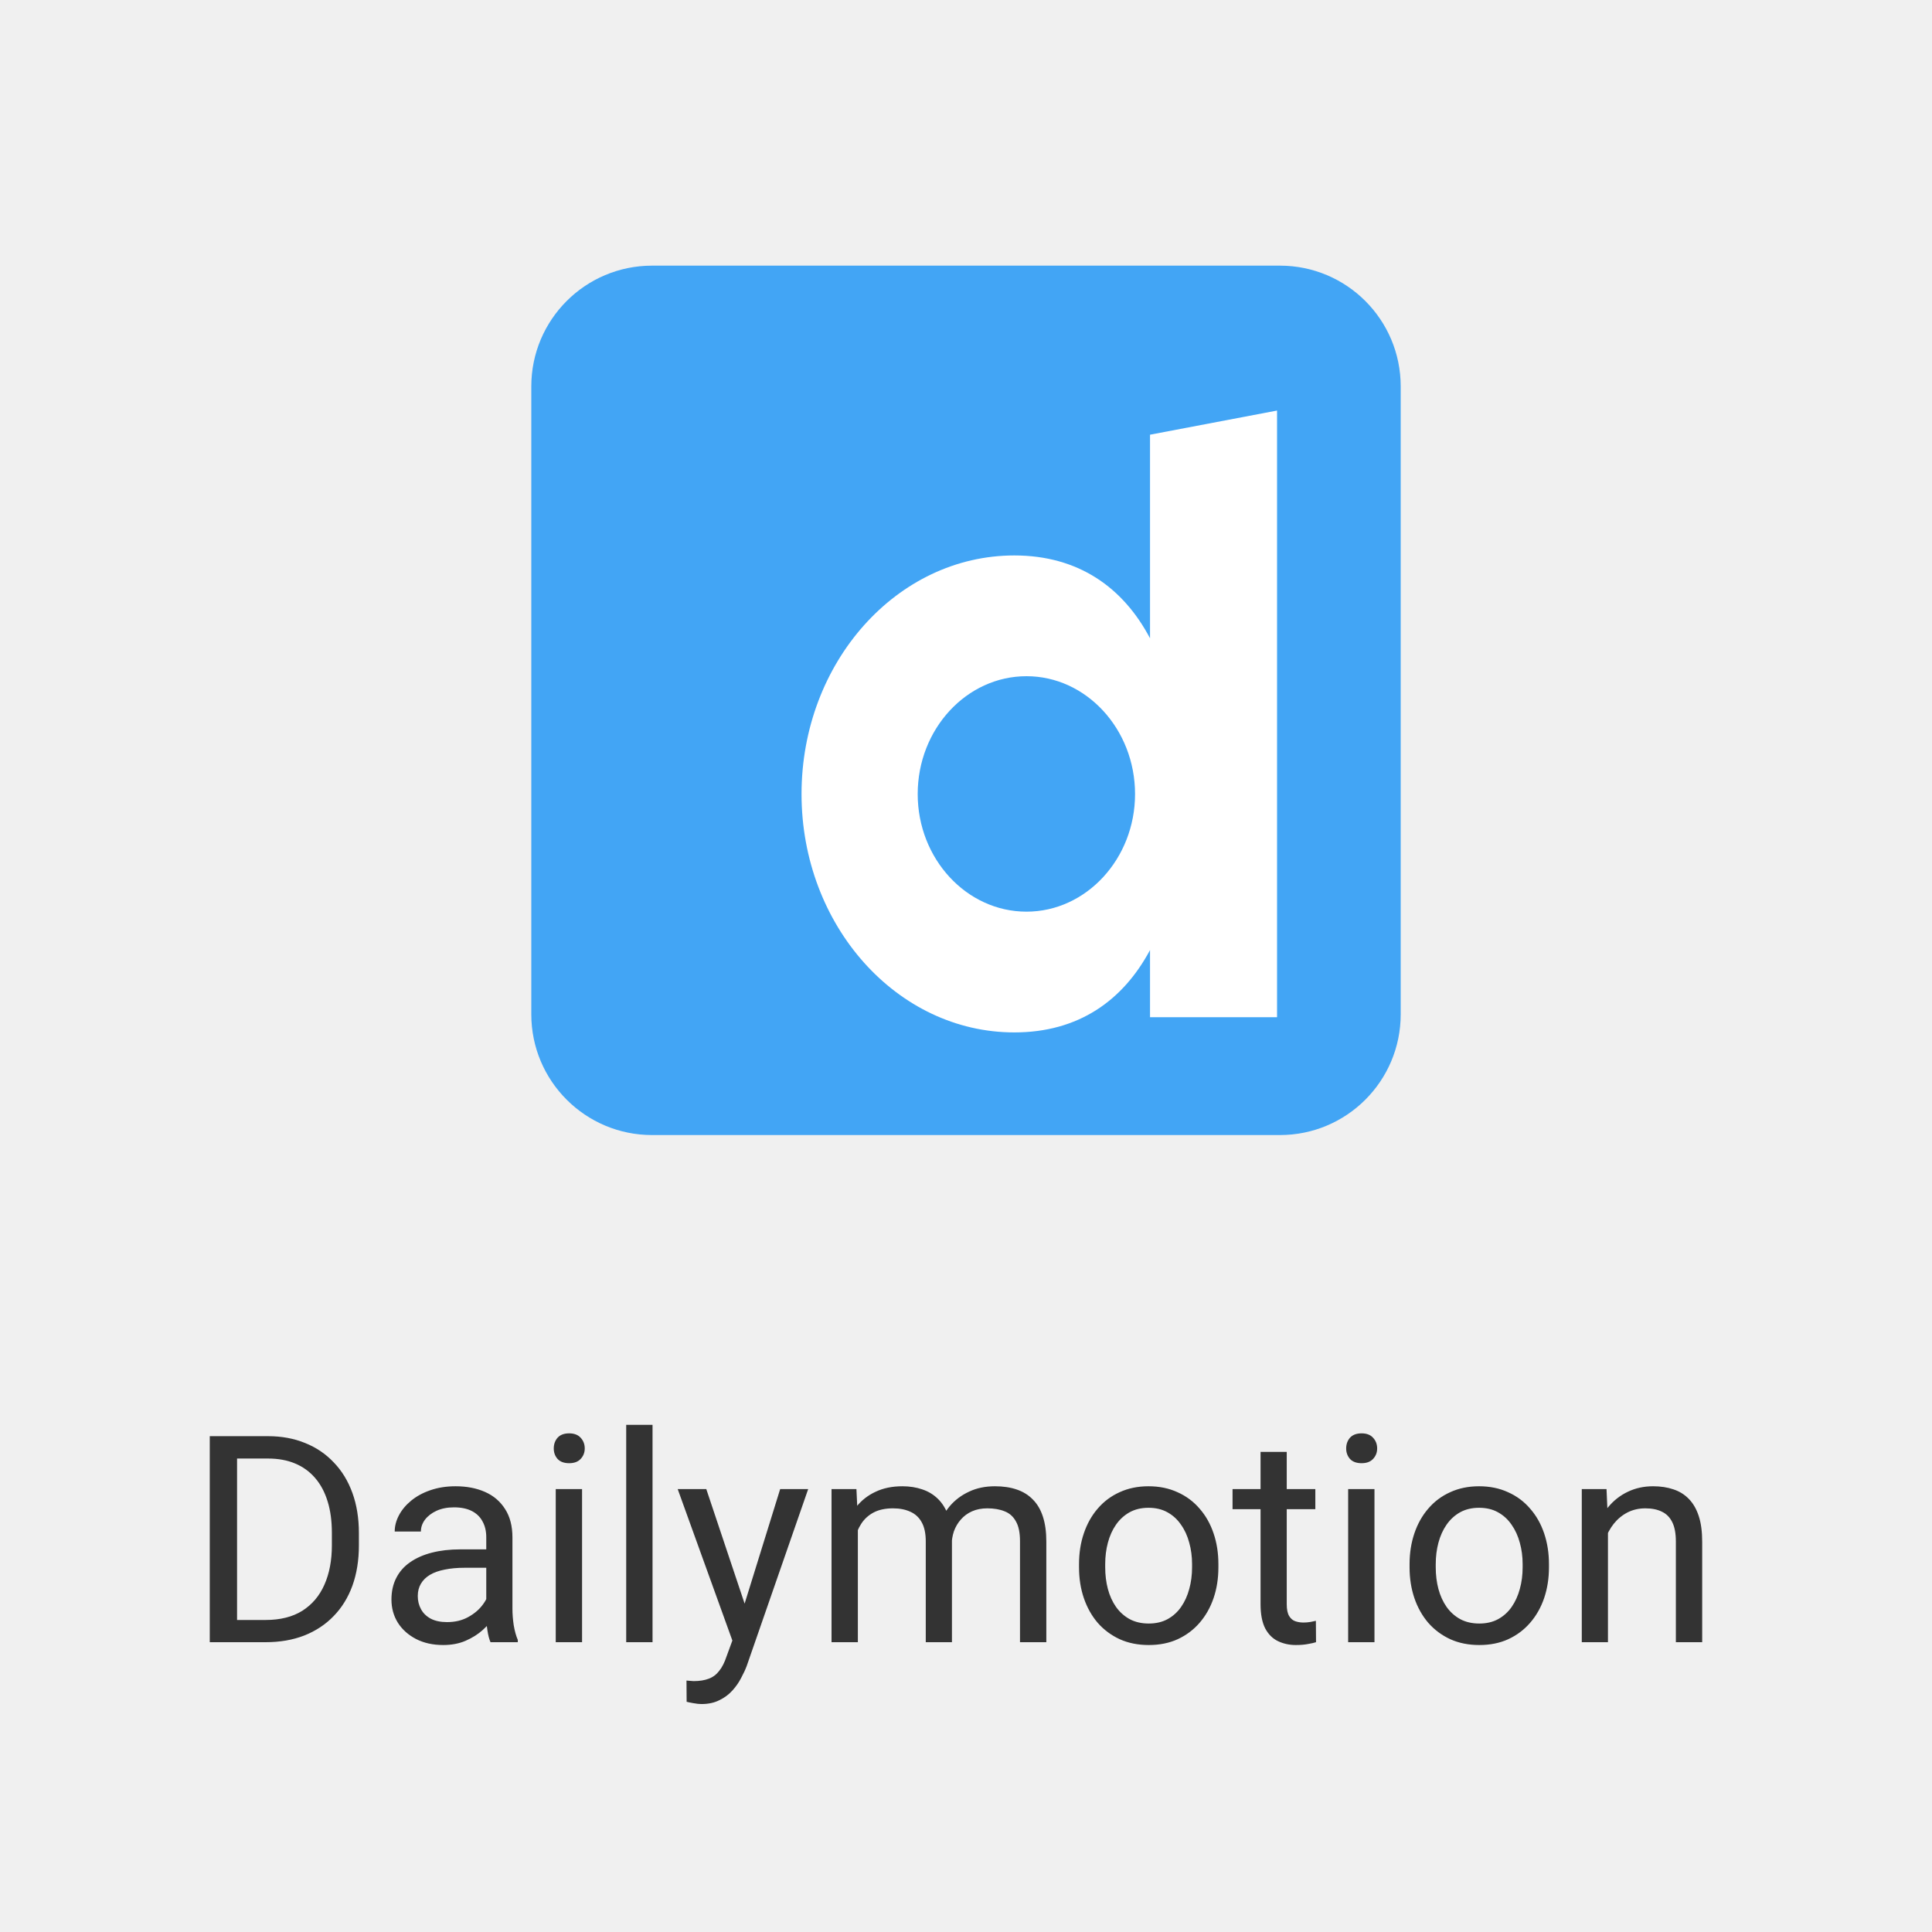
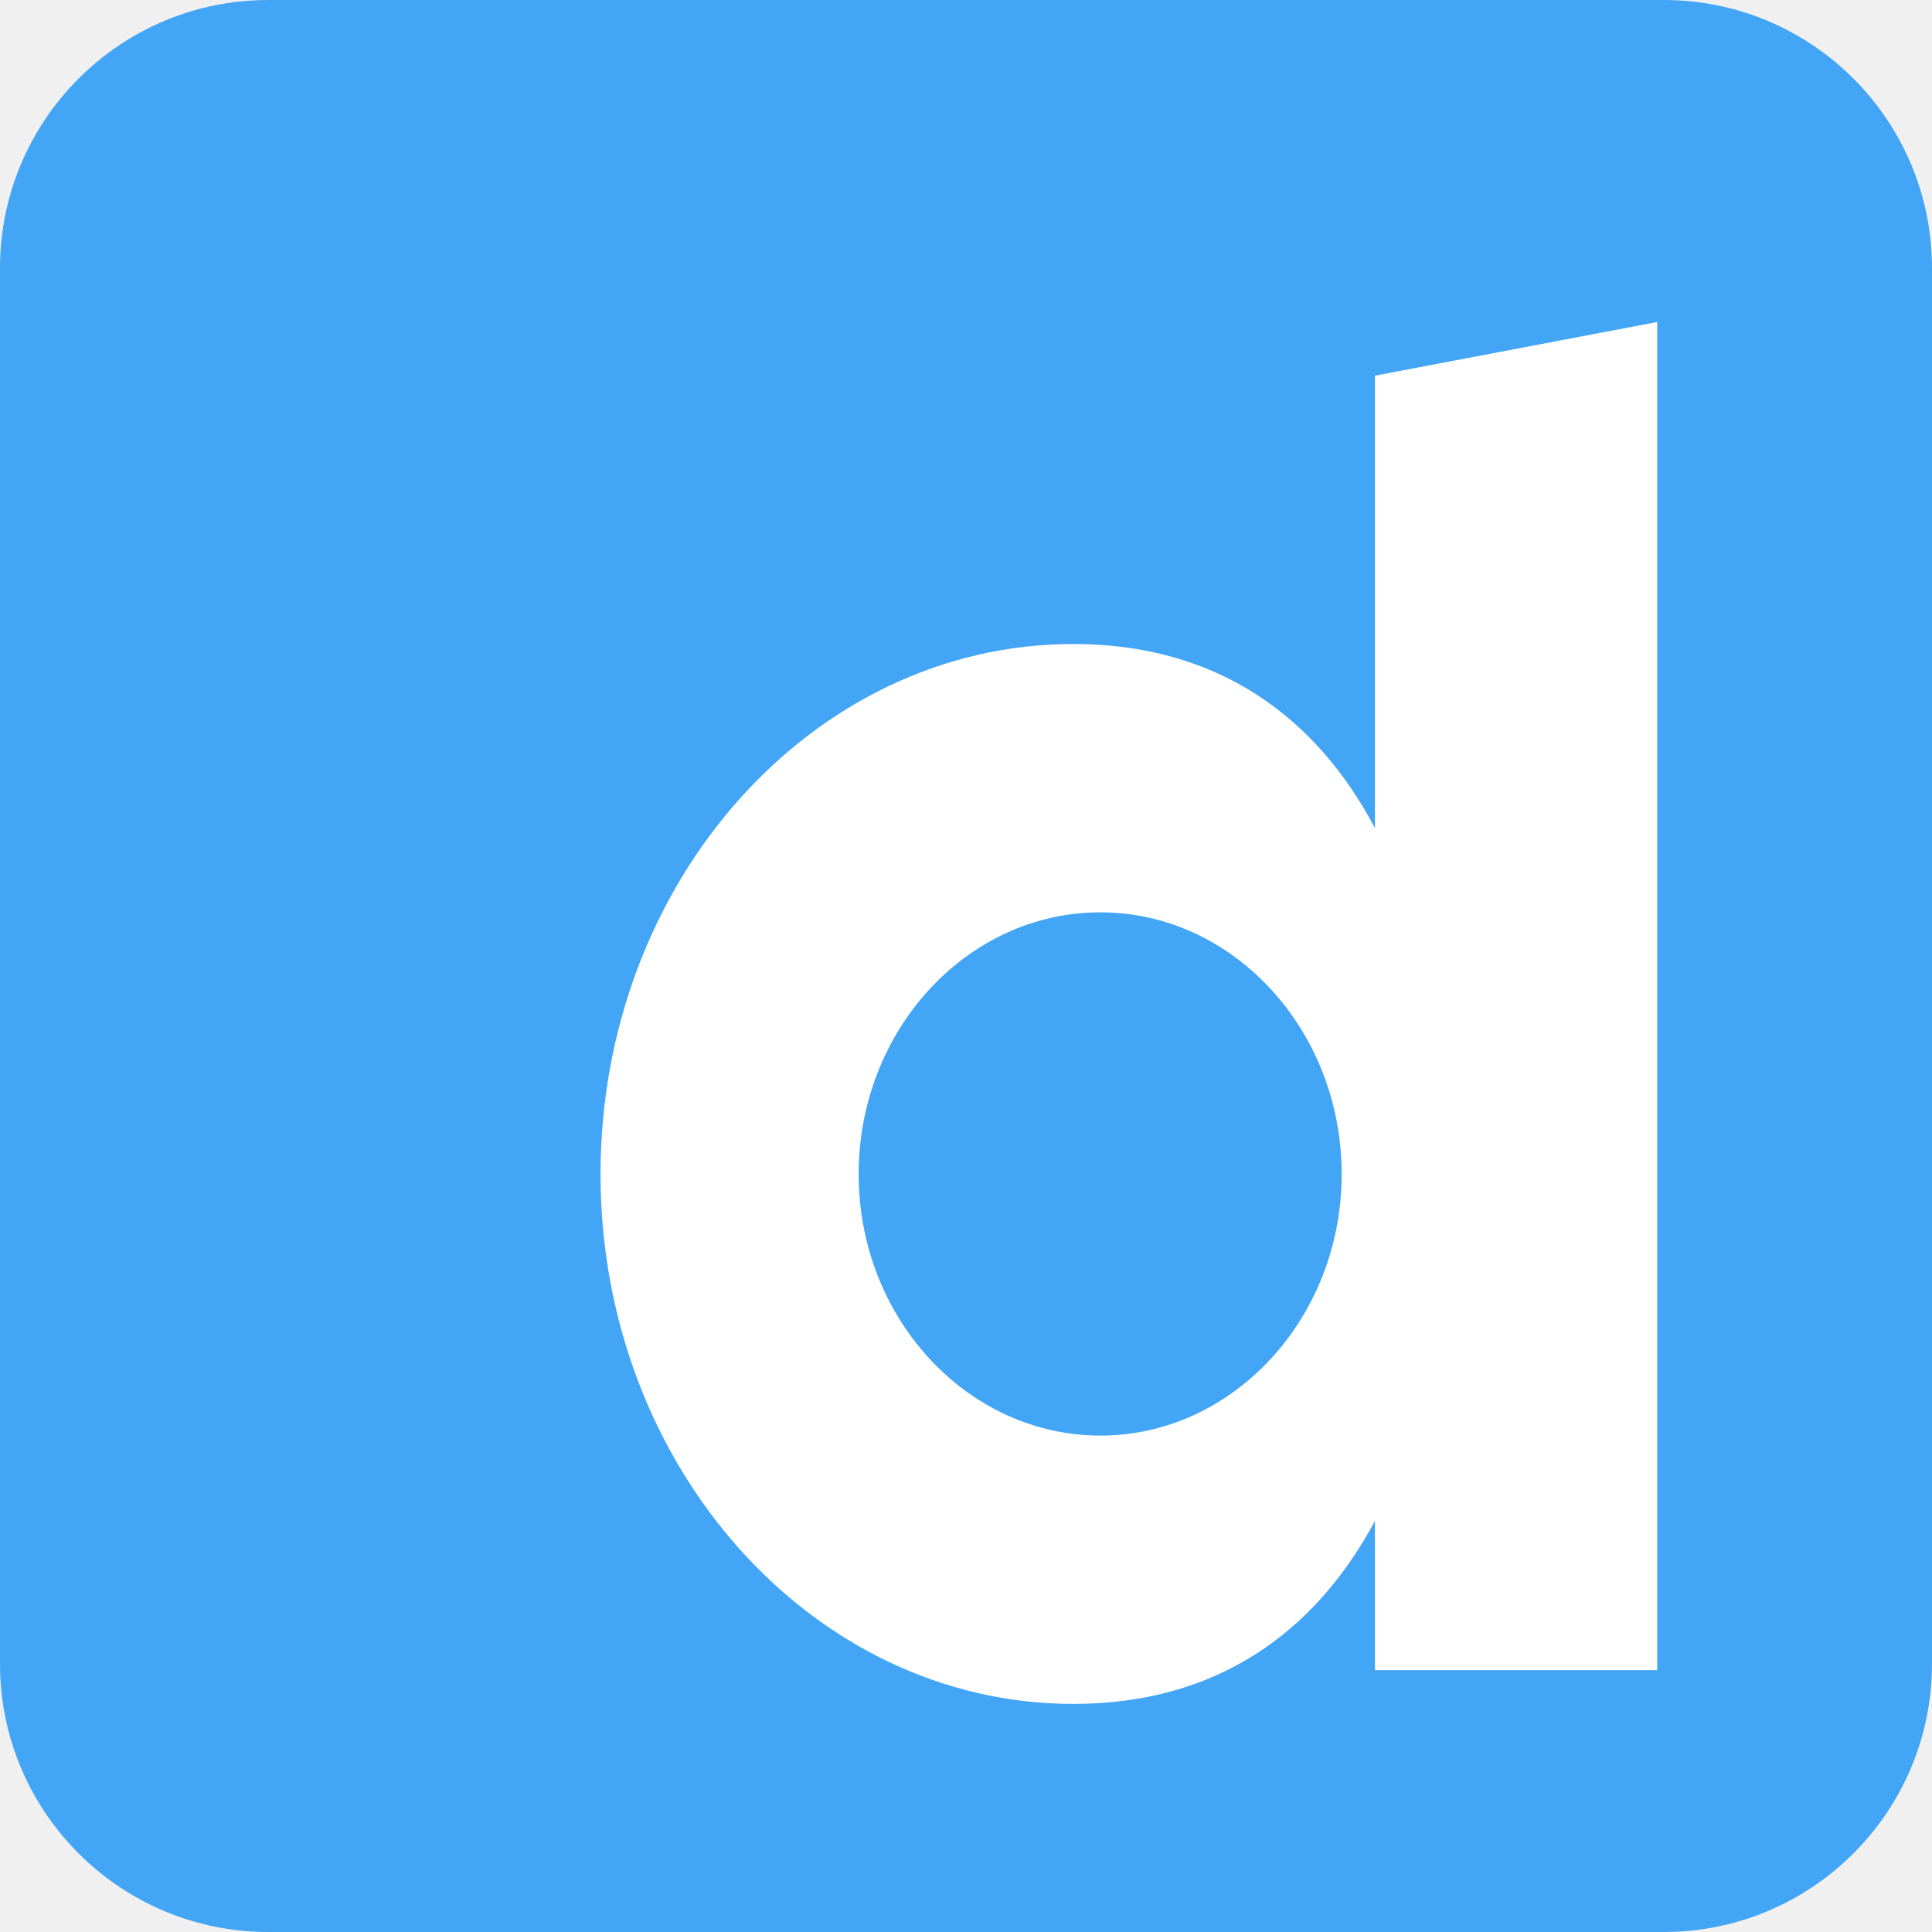
- <svg xmlns="http://www.w3.org/2000/svg" width="80" height="80" viewBox="0 0 80 80" fill="none">
-   <rect width="80" height="80" fill="#D8D8D8" fill-opacity="0.01" />
-   <g clip-path="url(#clip0_0_460)">
-     <path d="M58 42C58 44.762 55.762 47 53 47H27C24.239 47 22 44.762 22 42V16C22 13.238 24.239 11 27 11H53C55.762 11 58 13.238 58 16V42Z" fill="#42A5F5" />
-     <path fill-rule="evenodd" clip-rule="evenodd" d="M47.62 26.43V18L52.88 17V42.12H47.62V39.34C46.5 41.43 44.66 42.75 42 42.75C37.14 42.75 33.19 38.32 33.19 32.88C33.19 27.43 37.14 23 42 23C44.66 23 46.51 24.33 47.62 26.43ZM38 32.88C38 35.56 40.023 37.75 42.505 37.75C44.977 37.75 47 35.56 47 32.88C47 30.19 44.977 28 42.505 28C40.023 28 38 30.19 38 32.88Z" fill="white" />
-     <path d="M10.994 68H9.213L9.225 67.08H10.994C11.604 67.08 12.111 66.953 12.518 66.699C12.924 66.441 13.229 66.082 13.432 65.621C13.639 65.156 13.742 64.613 13.742 63.992V63.471C13.742 62.982 13.684 62.549 13.566 62.17C13.449 61.787 13.277 61.465 13.051 61.203C12.824 60.938 12.547 60.736 12.219 60.6C11.895 60.463 11.521 60.395 11.1 60.395H9.178V59.469H11.1C11.658 59.469 12.168 59.562 12.629 59.75C13.09 59.934 13.486 60.201 13.818 60.553C14.154 60.9 14.412 61.322 14.592 61.818C14.771 62.31 14.861 62.865 14.861 63.482V63.992C14.861 64.609 14.771 65.166 14.592 65.662C14.412 66.154 14.152 66.574 13.812 66.922C13.477 67.269 13.07 67.537 12.594 67.725C12.121 67.908 11.588 68 10.994 68ZM9.816 59.469V68H8.686V59.469H9.816ZM20.135 66.916V63.652C20.135 63.402 20.084 63.185 19.982 63.002C19.885 62.815 19.736 62.67 19.537 62.568C19.338 62.467 19.092 62.416 18.799 62.416C18.525 62.416 18.285 62.463 18.078 62.557C17.875 62.65 17.715 62.773 17.598 62.926C17.484 63.078 17.428 63.242 17.428 63.418H16.344C16.344 63.191 16.402 62.967 16.52 62.744C16.637 62.522 16.805 62.32 17.023 62.141C17.246 61.957 17.512 61.812 17.82 61.707C18.133 61.598 18.48 61.543 18.863 61.543C19.324 61.543 19.73 61.621 20.082 61.777C20.438 61.934 20.715 62.17 20.914 62.486C21.117 62.799 21.219 63.191 21.219 63.664V66.617C21.219 66.828 21.236 67.053 21.271 67.291C21.311 67.529 21.367 67.734 21.441 67.906V68H20.311C20.256 67.875 20.213 67.709 20.182 67.502C20.15 67.291 20.135 67.096 20.135 66.916ZM20.322 64.156L20.334 64.918H19.238C18.93 64.918 18.654 64.943 18.412 64.994C18.17 65.041 17.967 65.113 17.803 65.211C17.639 65.309 17.514 65.432 17.428 65.58C17.342 65.725 17.299 65.894 17.299 66.09C17.299 66.289 17.344 66.471 17.434 66.635C17.523 66.799 17.658 66.93 17.838 67.027C18.021 67.121 18.246 67.168 18.512 67.168C18.844 67.168 19.137 67.098 19.391 66.957C19.645 66.816 19.846 66.644 19.994 66.441C20.146 66.238 20.229 66.041 20.24 65.85L20.703 66.371C20.676 66.535 20.602 66.717 20.48 66.916C20.359 67.115 20.197 67.307 19.994 67.49C19.795 67.67 19.557 67.82 19.279 67.941C19.006 68.059 18.697 68.117 18.354 68.117C17.924 68.117 17.547 68.033 17.223 67.865C16.902 67.697 16.652 67.473 16.473 67.191C16.297 66.906 16.209 66.588 16.209 66.236C16.209 65.897 16.275 65.598 16.408 65.34C16.541 65.078 16.732 64.861 16.982 64.689C17.232 64.514 17.533 64.381 17.885 64.291C18.236 64.201 18.629 64.156 19.062 64.156H20.322ZM24.102 61.66V68H23.012V61.66H24.102ZM22.93 59.978C22.93 59.803 22.982 59.654 23.088 59.533C23.197 59.412 23.357 59.352 23.568 59.352C23.775 59.352 23.934 59.412 24.043 59.533C24.156 59.654 24.213 59.803 24.213 59.978C24.213 60.147 24.156 60.291 24.043 60.412C23.934 60.529 23.775 60.588 23.568 60.588C23.357 60.588 23.197 60.529 23.088 60.412C22.982 60.291 22.93 60.147 22.93 59.978ZM27.02 59V68H25.93V59H27.02ZM30.541 67.344L32.305 61.66H33.465L30.922 68.978C30.863 69.135 30.785 69.303 30.688 69.482C30.594 69.666 30.473 69.84 30.324 70.004C30.176 70.168 29.996 70.301 29.785 70.402C29.578 70.508 29.33 70.561 29.041 70.561C28.955 70.561 28.846 70.549 28.713 70.525C28.58 70.502 28.486 70.482 28.432 70.467L28.426 69.588C28.457 69.592 28.506 69.596 28.572 69.6C28.643 69.607 28.691 69.611 28.719 69.611C28.965 69.611 29.174 69.578 29.346 69.512C29.518 69.449 29.662 69.342 29.779 69.189C29.9 69.041 30.004 68.836 30.09 68.574L30.541 67.344ZM29.246 61.66L30.893 66.582L31.174 67.725L30.395 68.123L28.062 61.66H29.246ZM35.522 62.92V68H34.432V61.66H35.463L35.522 62.92ZM35.299 64.59L34.795 64.572C34.799 64.139 34.855 63.738 34.965 63.371C35.074 63 35.236 62.678 35.451 62.404C35.666 62.131 35.934 61.92 36.254 61.772C36.574 61.619 36.945 61.543 37.367 61.543C37.664 61.543 37.938 61.586 38.188 61.672C38.438 61.754 38.654 61.885 38.838 62.065C39.022 62.244 39.164 62.475 39.266 62.756C39.367 63.037 39.418 63.377 39.418 63.775V68H38.334V63.828C38.334 63.496 38.277 63.23 38.164 63.031C38.055 62.832 37.898 62.688 37.695 62.598C37.492 62.504 37.254 62.457 36.98 62.457C36.66 62.457 36.393 62.514 36.178 62.627C35.963 62.74 35.791 62.897 35.662 63.096C35.533 63.295 35.44 63.523 35.381 63.781C35.326 64.035 35.299 64.305 35.299 64.59ZM39.406 63.992L38.68 64.215C38.684 63.867 38.74 63.533 38.85 63.213C38.963 62.893 39.125 62.607 39.336 62.357C39.551 62.107 39.815 61.91 40.127 61.766C40.44 61.617 40.797 61.543 41.199 61.543C41.539 61.543 41.84 61.588 42.102 61.678C42.367 61.768 42.59 61.906 42.77 62.094C42.953 62.277 43.092 62.514 43.185 62.803C43.279 63.092 43.326 63.435 43.326 63.834V68H42.236V63.822C42.236 63.467 42.18 63.191 42.066 62.996C41.957 62.797 41.801 62.658 41.598 62.58C41.398 62.498 41.16 62.457 40.883 62.457C40.645 62.457 40.434 62.498 40.25 62.58C40.066 62.662 39.912 62.775 39.787 62.92C39.662 63.06 39.566 63.223 39.5 63.406C39.438 63.59 39.406 63.785 39.406 63.992ZM44.68 64.9V64.766C44.68 64.309 44.746 63.885 44.879 63.494C45.012 63.1 45.203 62.758 45.453 62.469C45.703 62.176 46.006 61.949 46.361 61.789C46.717 61.625 47.115 61.543 47.557 61.543C48.002 61.543 48.402 61.625 48.758 61.789C49.117 61.949 49.422 62.176 49.672 62.469C49.926 62.758 50.119 63.1 50.252 63.494C50.385 63.885 50.451 64.309 50.451 64.766V64.9C50.451 65.357 50.385 65.781 50.252 66.172C50.119 66.562 49.926 66.904 49.672 67.197C49.422 67.486 49.119 67.713 48.764 67.877C48.412 68.037 48.014 68.117 47.568 68.117C47.123 68.117 46.723 68.037 46.367 67.877C46.012 67.713 45.707 67.486 45.453 67.197C45.203 66.904 45.012 66.562 44.879 66.172C44.746 65.781 44.68 65.357 44.68 64.9ZM45.764 64.766V64.9C45.764 65.217 45.801 65.516 45.875 65.797C45.949 66.074 46.06 66.32 46.209 66.535C46.361 66.75 46.551 66.92 46.777 67.045C47.004 67.166 47.268 67.227 47.568 67.227C47.865 67.227 48.125 67.166 48.348 67.045C48.574 66.92 48.762 66.75 48.91 66.535C49.059 66.32 49.17 66.074 49.244 65.797C49.322 65.516 49.361 65.217 49.361 64.9V64.766C49.361 64.453 49.322 64.158 49.244 63.881C49.17 63.6 49.057 63.352 48.904 63.137C48.756 62.918 48.568 62.746 48.342 62.621C48.119 62.496 47.857 62.434 47.557 62.434C47.26 62.434 46.998 62.496 46.772 62.621C46.549 62.746 46.361 62.918 46.209 63.137C46.06 63.352 45.949 63.6 45.875 63.881C45.801 64.158 45.764 64.453 45.764 64.766ZM54.465 61.66V62.492H51.037V61.66H54.465ZM52.197 60.119H53.281V66.43C53.281 66.644 53.315 66.807 53.381 66.916C53.447 67.025 53.533 67.098 53.639 67.133C53.744 67.168 53.857 67.186 53.978 67.186C54.068 67.186 54.162 67.178 54.26 67.162C54.361 67.143 54.438 67.127 54.488 67.115L54.494 68C54.408 68.027 54.295 68.053 54.154 68.076C54.018 68.103 53.852 68.117 53.656 68.117C53.391 68.117 53.147 68.064 52.924 67.959C52.701 67.853 52.523 67.678 52.391 67.432C52.262 67.182 52.197 66.846 52.197 66.424V60.119ZM56.914 61.66V68H55.824V61.66H56.914ZM55.742 59.978C55.742 59.803 55.795 59.654 55.9 59.533C56.01 59.412 56.17 59.352 56.381 59.352C56.588 59.352 56.746 59.412 56.855 59.533C56.969 59.654 57.025 59.803 57.025 59.978C57.025 60.147 56.969 60.291 56.855 60.412C56.746 60.529 56.588 60.588 56.381 60.588C56.17 60.588 56.01 60.529 55.9 60.412C55.795 60.291 55.742 60.147 55.742 59.978ZM58.367 64.9V64.766C58.367 64.309 58.434 63.885 58.566 63.494C58.699 63.1 58.891 62.758 59.141 62.469C59.391 62.176 59.693 61.949 60.049 61.789C60.404 61.625 60.803 61.543 61.244 61.543C61.69 61.543 62.09 61.625 62.445 61.789C62.805 61.949 63.109 62.176 63.359 62.469C63.613 62.758 63.807 63.1 63.94 63.494C64.072 63.885 64.139 64.309 64.139 64.766V64.9C64.139 65.357 64.072 65.781 63.94 66.172C63.807 66.562 63.613 66.904 63.359 67.197C63.109 67.486 62.807 67.713 62.451 67.877C62.1 68.037 61.701 68.117 61.256 68.117C60.81 68.117 60.41 68.037 60.055 67.877C59.699 67.713 59.395 67.486 59.141 67.197C58.891 66.904 58.699 66.562 58.566 66.172C58.434 65.781 58.367 65.357 58.367 64.9ZM59.451 64.766V64.9C59.451 65.217 59.488 65.516 59.562 65.797C59.637 66.074 59.748 66.32 59.897 66.535C60.049 66.75 60.238 66.92 60.465 67.045C60.691 67.166 60.955 67.227 61.256 67.227C61.553 67.227 61.812 67.166 62.035 67.045C62.262 66.92 62.449 66.75 62.598 66.535C62.746 66.32 62.857 66.074 62.932 65.797C63.01 65.516 63.049 65.217 63.049 64.9V64.766C63.049 64.453 63.01 64.158 62.932 63.881C62.857 63.6 62.744 63.352 62.592 63.137C62.443 62.918 62.256 62.746 62.029 62.621C61.807 62.496 61.545 62.434 61.244 62.434C60.947 62.434 60.685 62.496 60.459 62.621C60.236 62.746 60.049 62.918 59.897 63.137C59.748 63.352 59.637 63.6 59.562 63.881C59.488 64.158 59.451 64.453 59.451 64.766ZM66.582 63.014V68H65.498V61.66H66.523L66.582 63.014ZM66.324 64.59L65.873 64.572C65.877 64.139 65.941 63.738 66.066 63.371C66.191 63 66.367 62.678 66.594 62.404C66.82 62.131 67.09 61.92 67.402 61.772C67.719 61.619 68.068 61.543 68.451 61.543C68.764 61.543 69.045 61.586 69.295 61.672C69.545 61.754 69.758 61.887 69.934 62.07C70.113 62.254 70.25 62.492 70.344 62.785C70.438 63.074 70.484 63.428 70.484 63.846V68H69.394V63.834C69.394 63.502 69.346 63.236 69.248 63.037C69.15 62.834 69.008 62.688 68.82 62.598C68.633 62.504 68.402 62.457 68.129 62.457C67.859 62.457 67.613 62.514 67.391 62.627C67.172 62.74 66.982 62.897 66.822 63.096C66.666 63.295 66.543 63.523 66.453 63.781C66.367 64.035 66.324 64.305 66.324 64.59Z" fill="#333333" />
-   </g>
-   <defs>
-     <clipPath id="clip0_0_460">
-       <rect width="64" height="60" fill="white" transform="translate(7.5 11)" />
-     </clipPath>
-   </defs>
+ <svg xmlns="http://www.w3.org/2000/svg" width="36" height="36" viewBox="0 0 36 36" fill="none">
+   <path d="M36 31C36 33.762 33.762 36 31 36H5C2.239 36 0 33.762 0 31V5C0 2.238 2.239 0 5 0H31C33.762 0 36 2.238 36 5V31Z" fill="#42A5F5" />
+   <path fill-rule="evenodd" clip-rule="evenodd" d="M25.62 15.43V7L30.88 6V31.12H25.62V28.34C24.5 30.43 22.66 31.75 20 31.75C15.14 31.75 11.19 27.32 11.19 21.88C11.19 16.43 15.14 12 20 12C22.66 12 24.51 13.33 25.62 15.43ZM16 21.88C16 24.56 18.023 26.75 20.505 26.75C22.977 26.75 25 24.56 25 21.88C25 19.19 22.977 17 20.505 17C18.023 17 16 19.19 16 21.88Z" fill="white" />
</svg>
